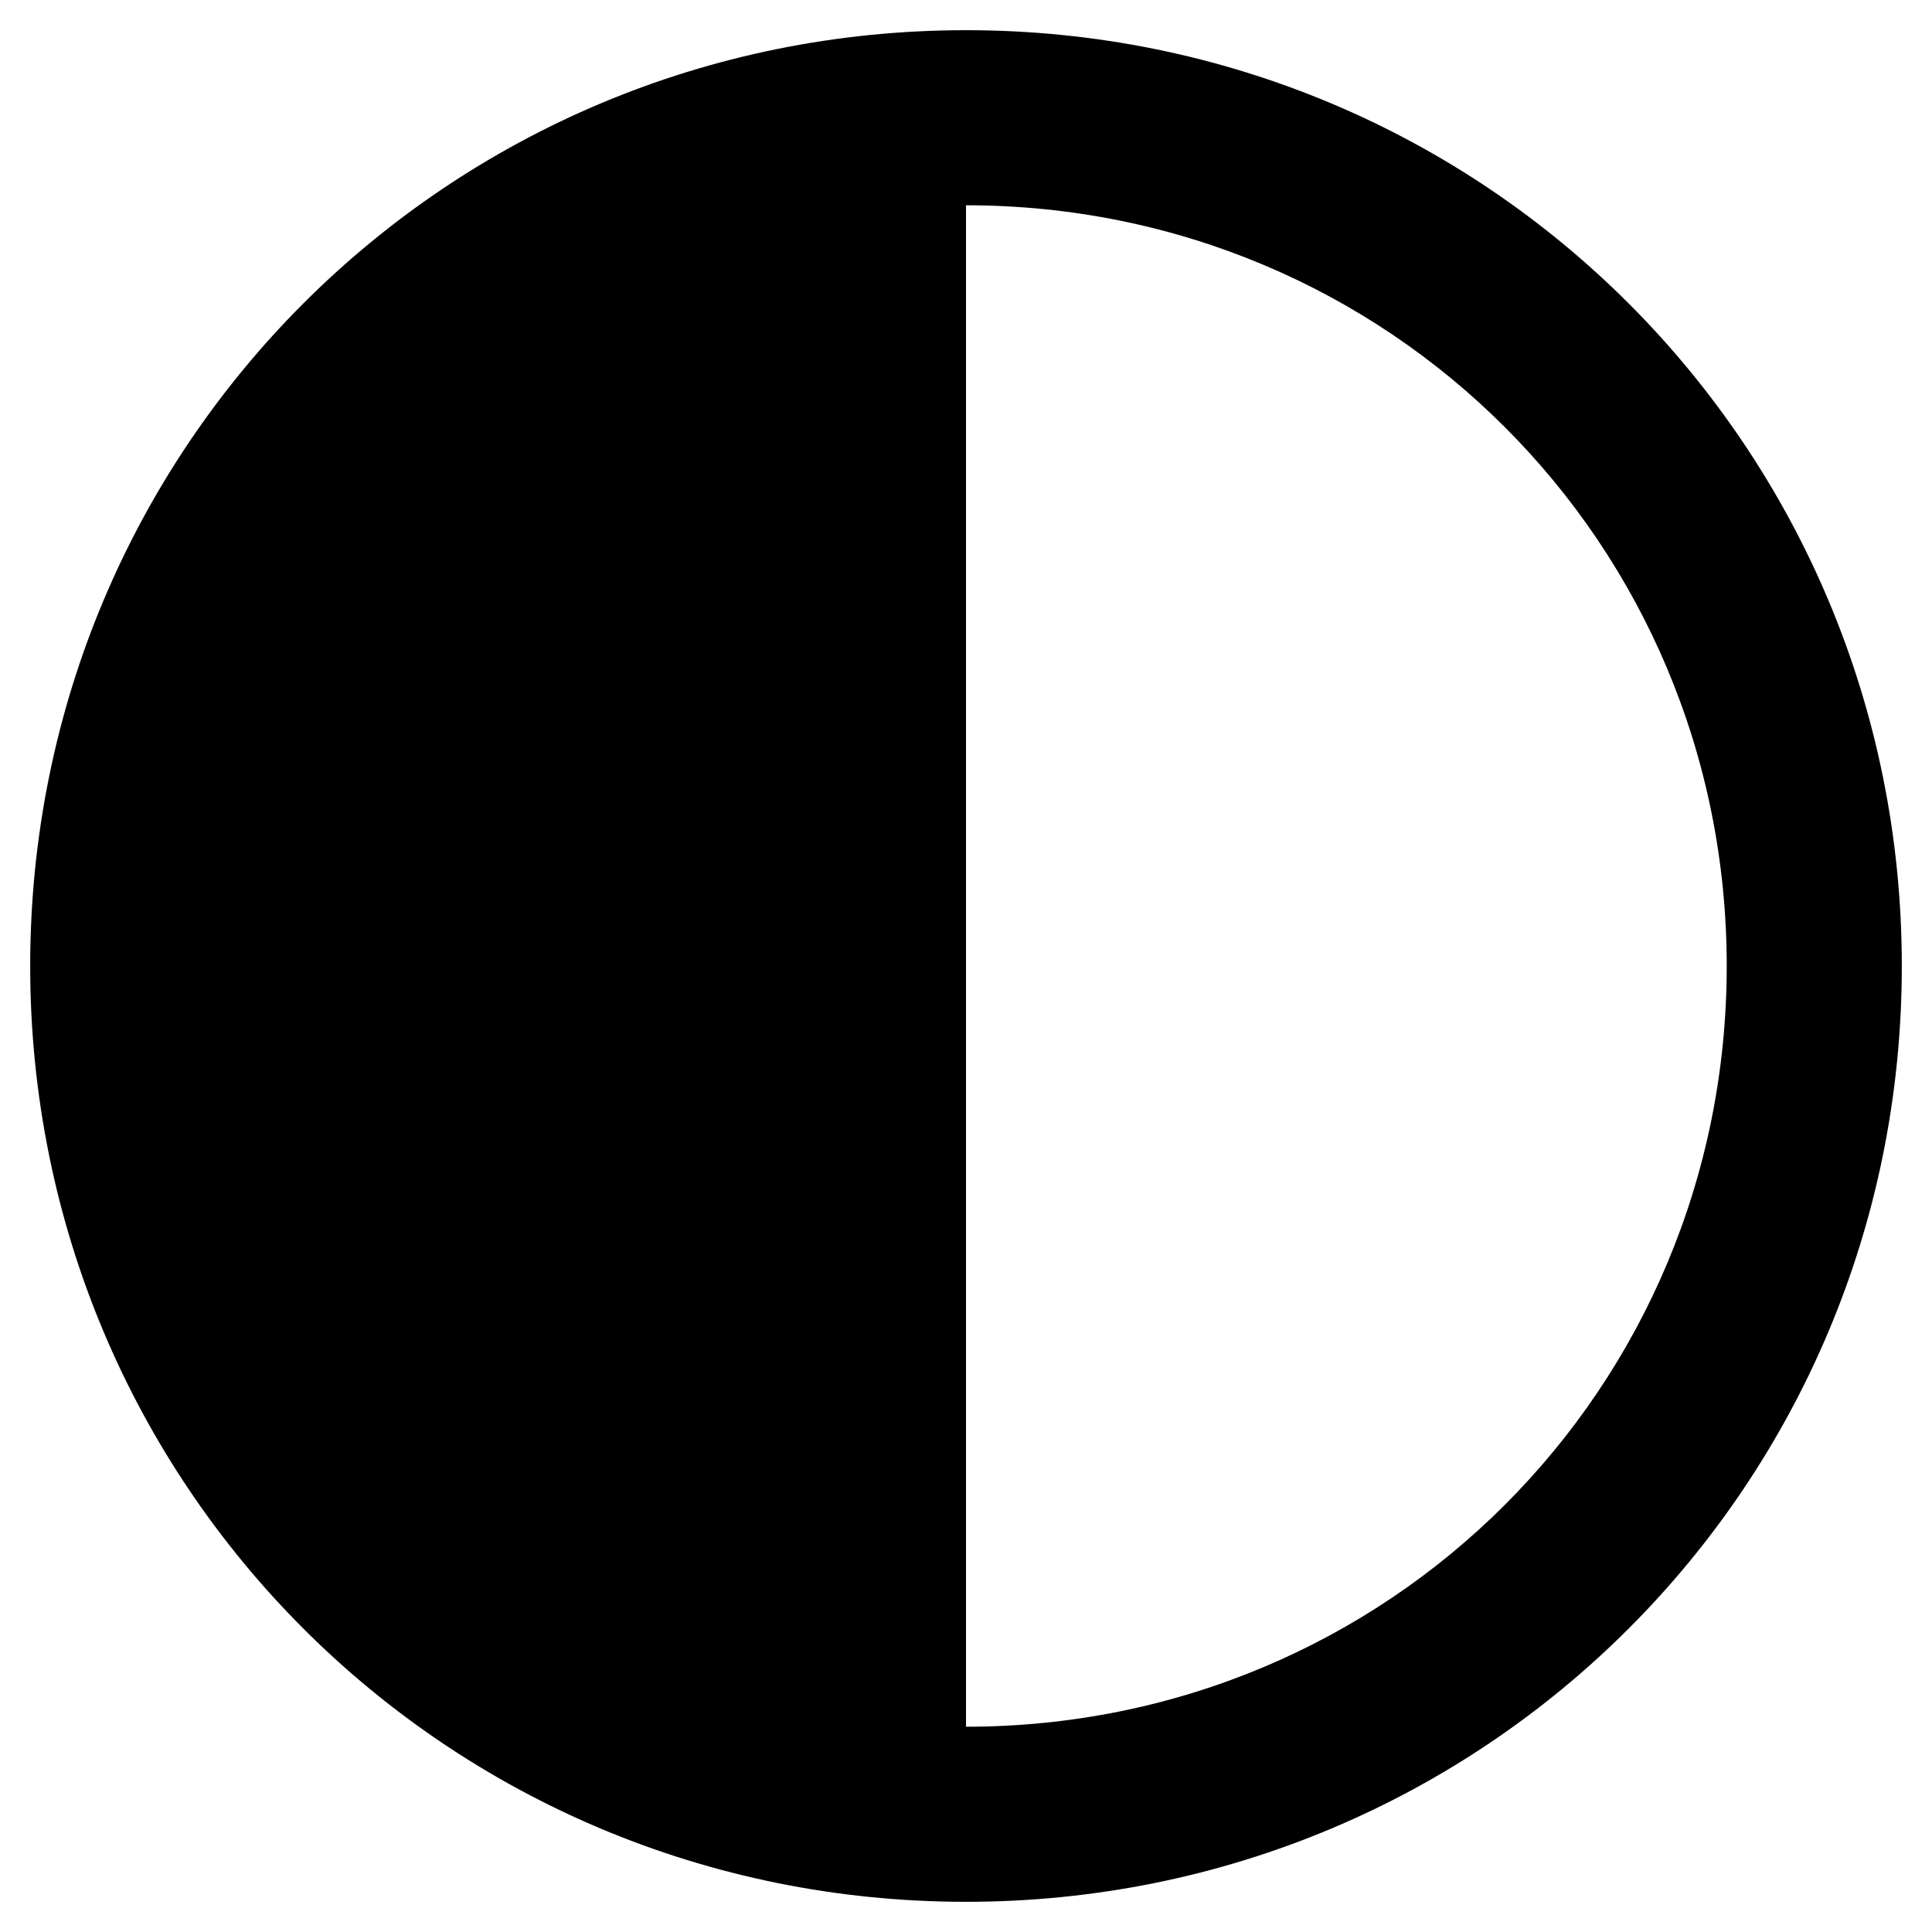
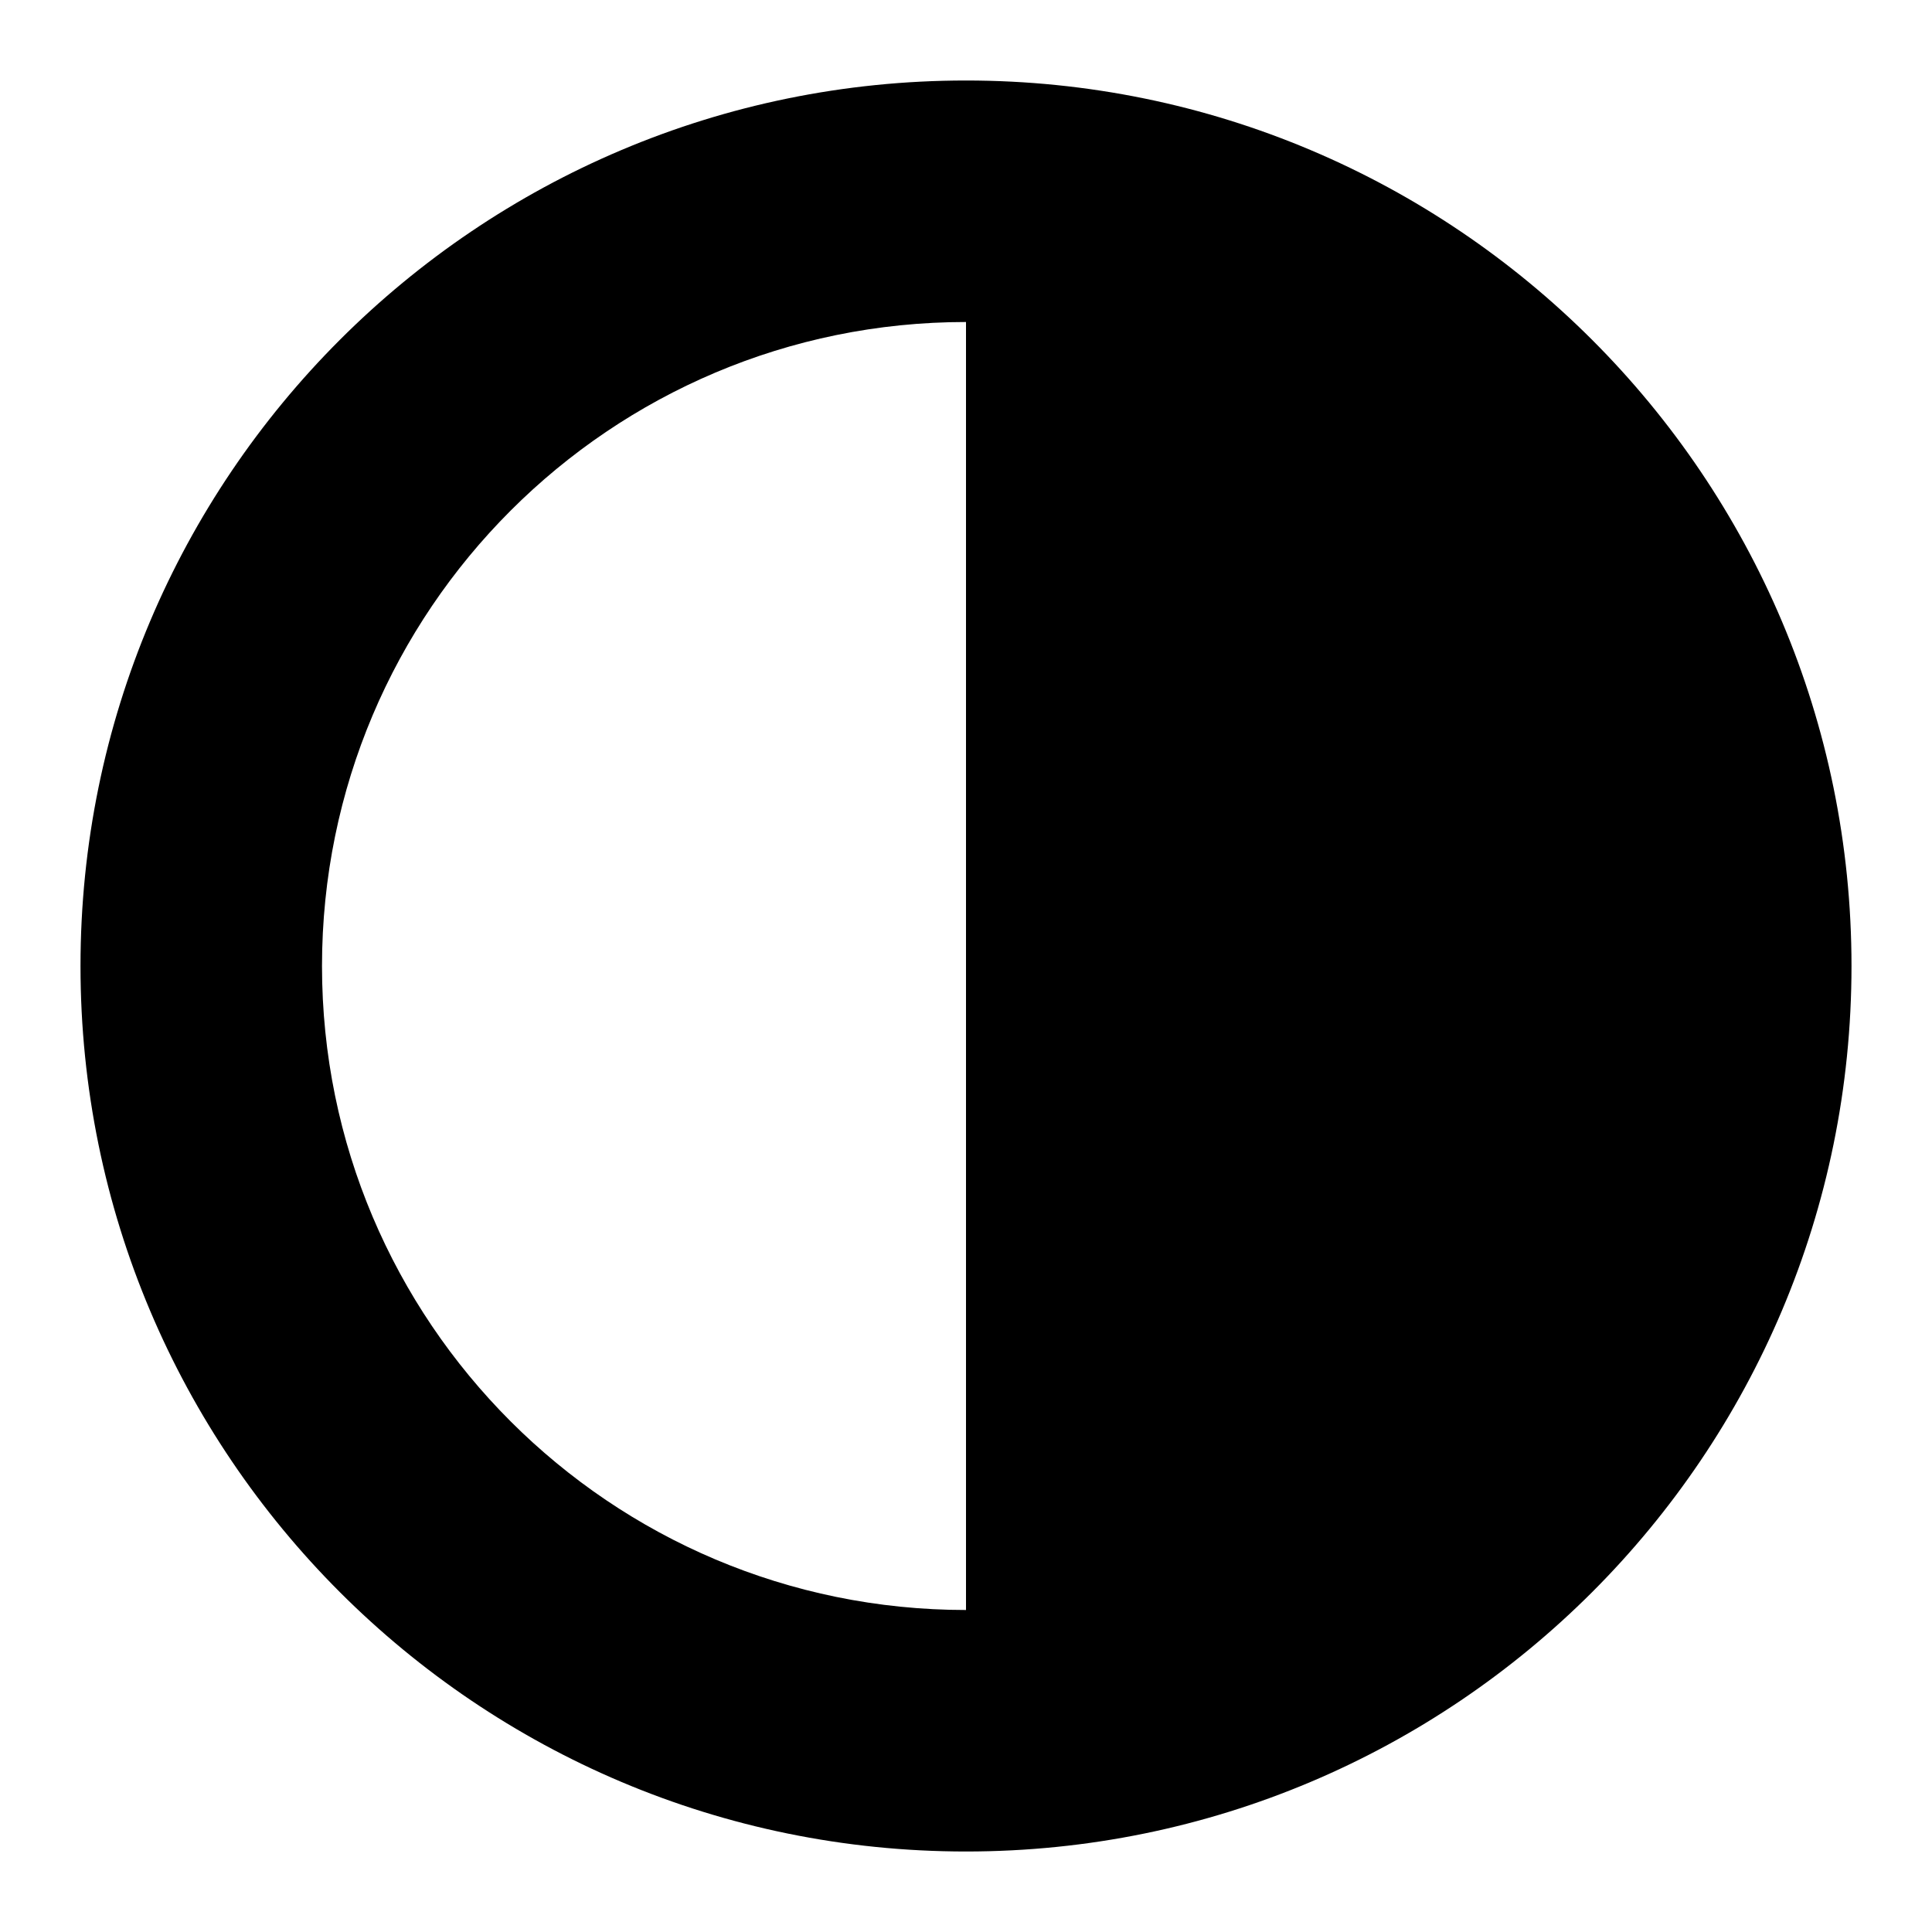
- <svg xmlns="http://www.w3.org/2000/svg" aria-hidden="true" class="theme-toggle__dark-side" fill="currentColor" viewBox="0 0 32 32">
-   <path d="M16 .5C7.4.5.5 7.4.5 16S7.4 31.5 16 31.5 31.5 24.6 31.5 16 24.6.5 16 .5zm0 28.1V3.4C23 3.4 28.6 9 28.6 16S23 28.6 16 28.6z" />
+ <svg xmlns="http://www.w3.org/2000/svg" viewBox="0 0 24 24" aria-hidden="true" class="theme-toggle__dark-side">
+   <path fill="currentColor" d="M12 1 12 23A1 1 0 0012 1 1 1 0 0012 23L12 20A1 1 0 0112 4Z" />
</svg>
